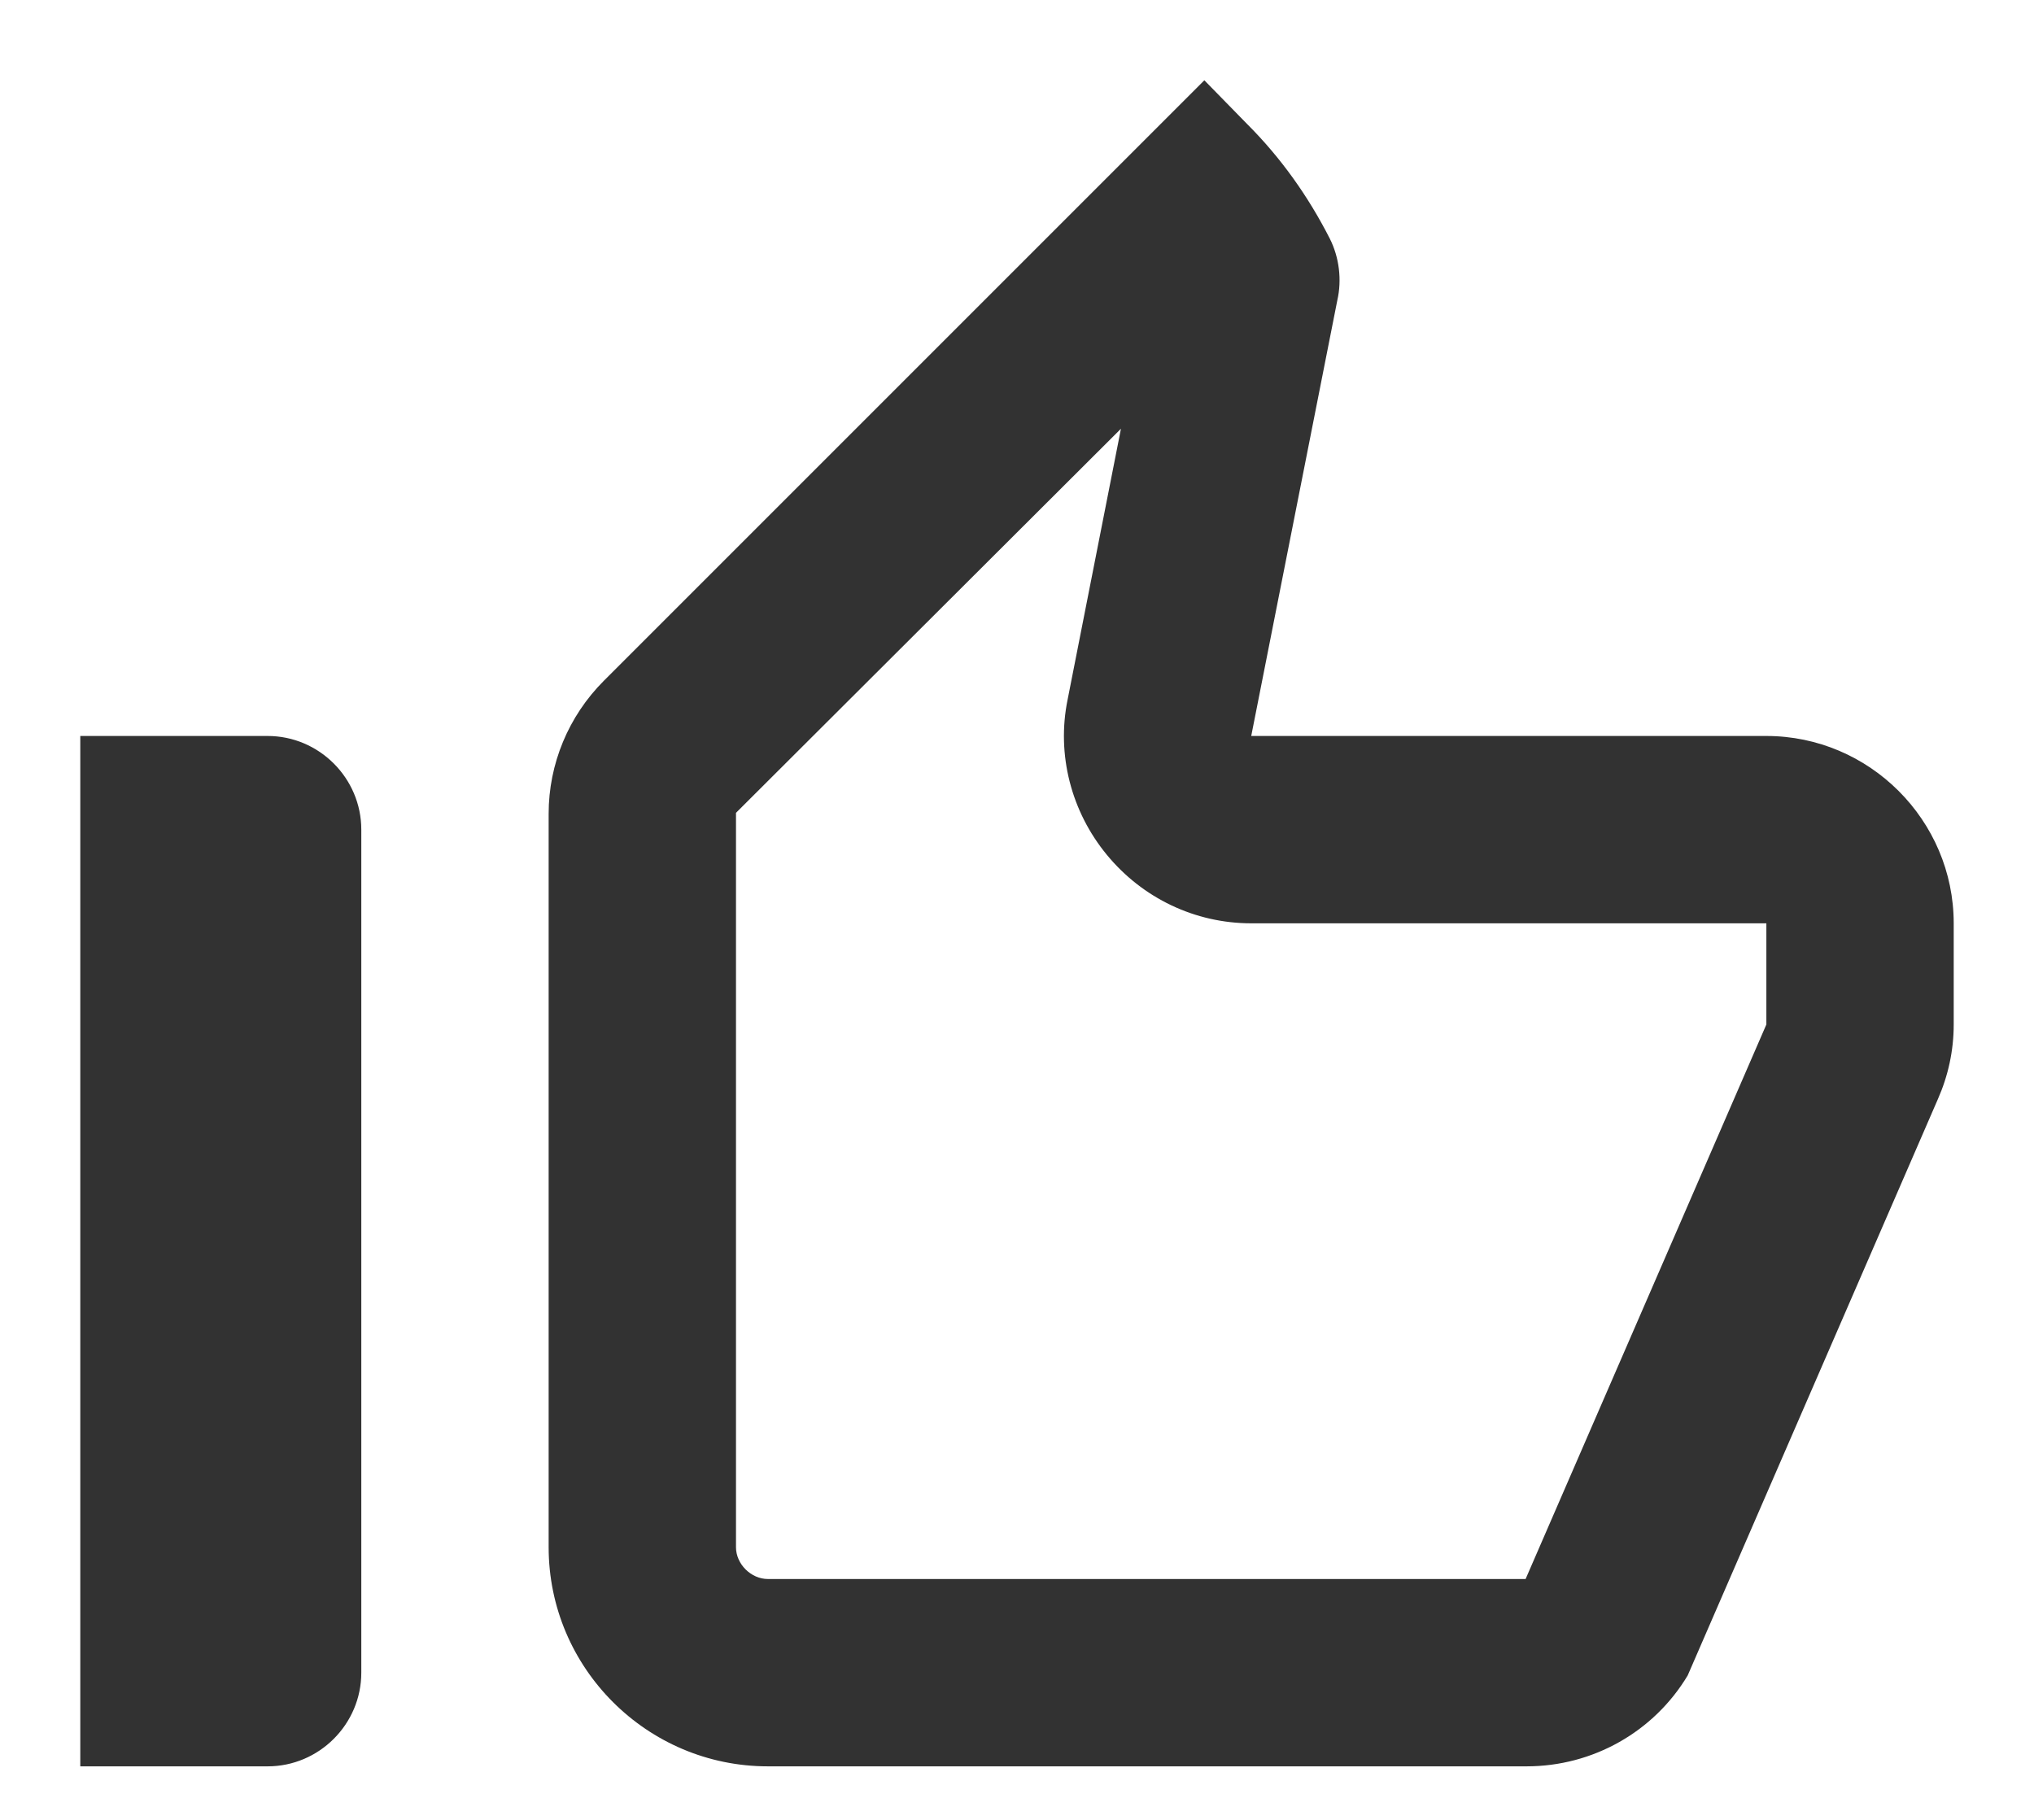
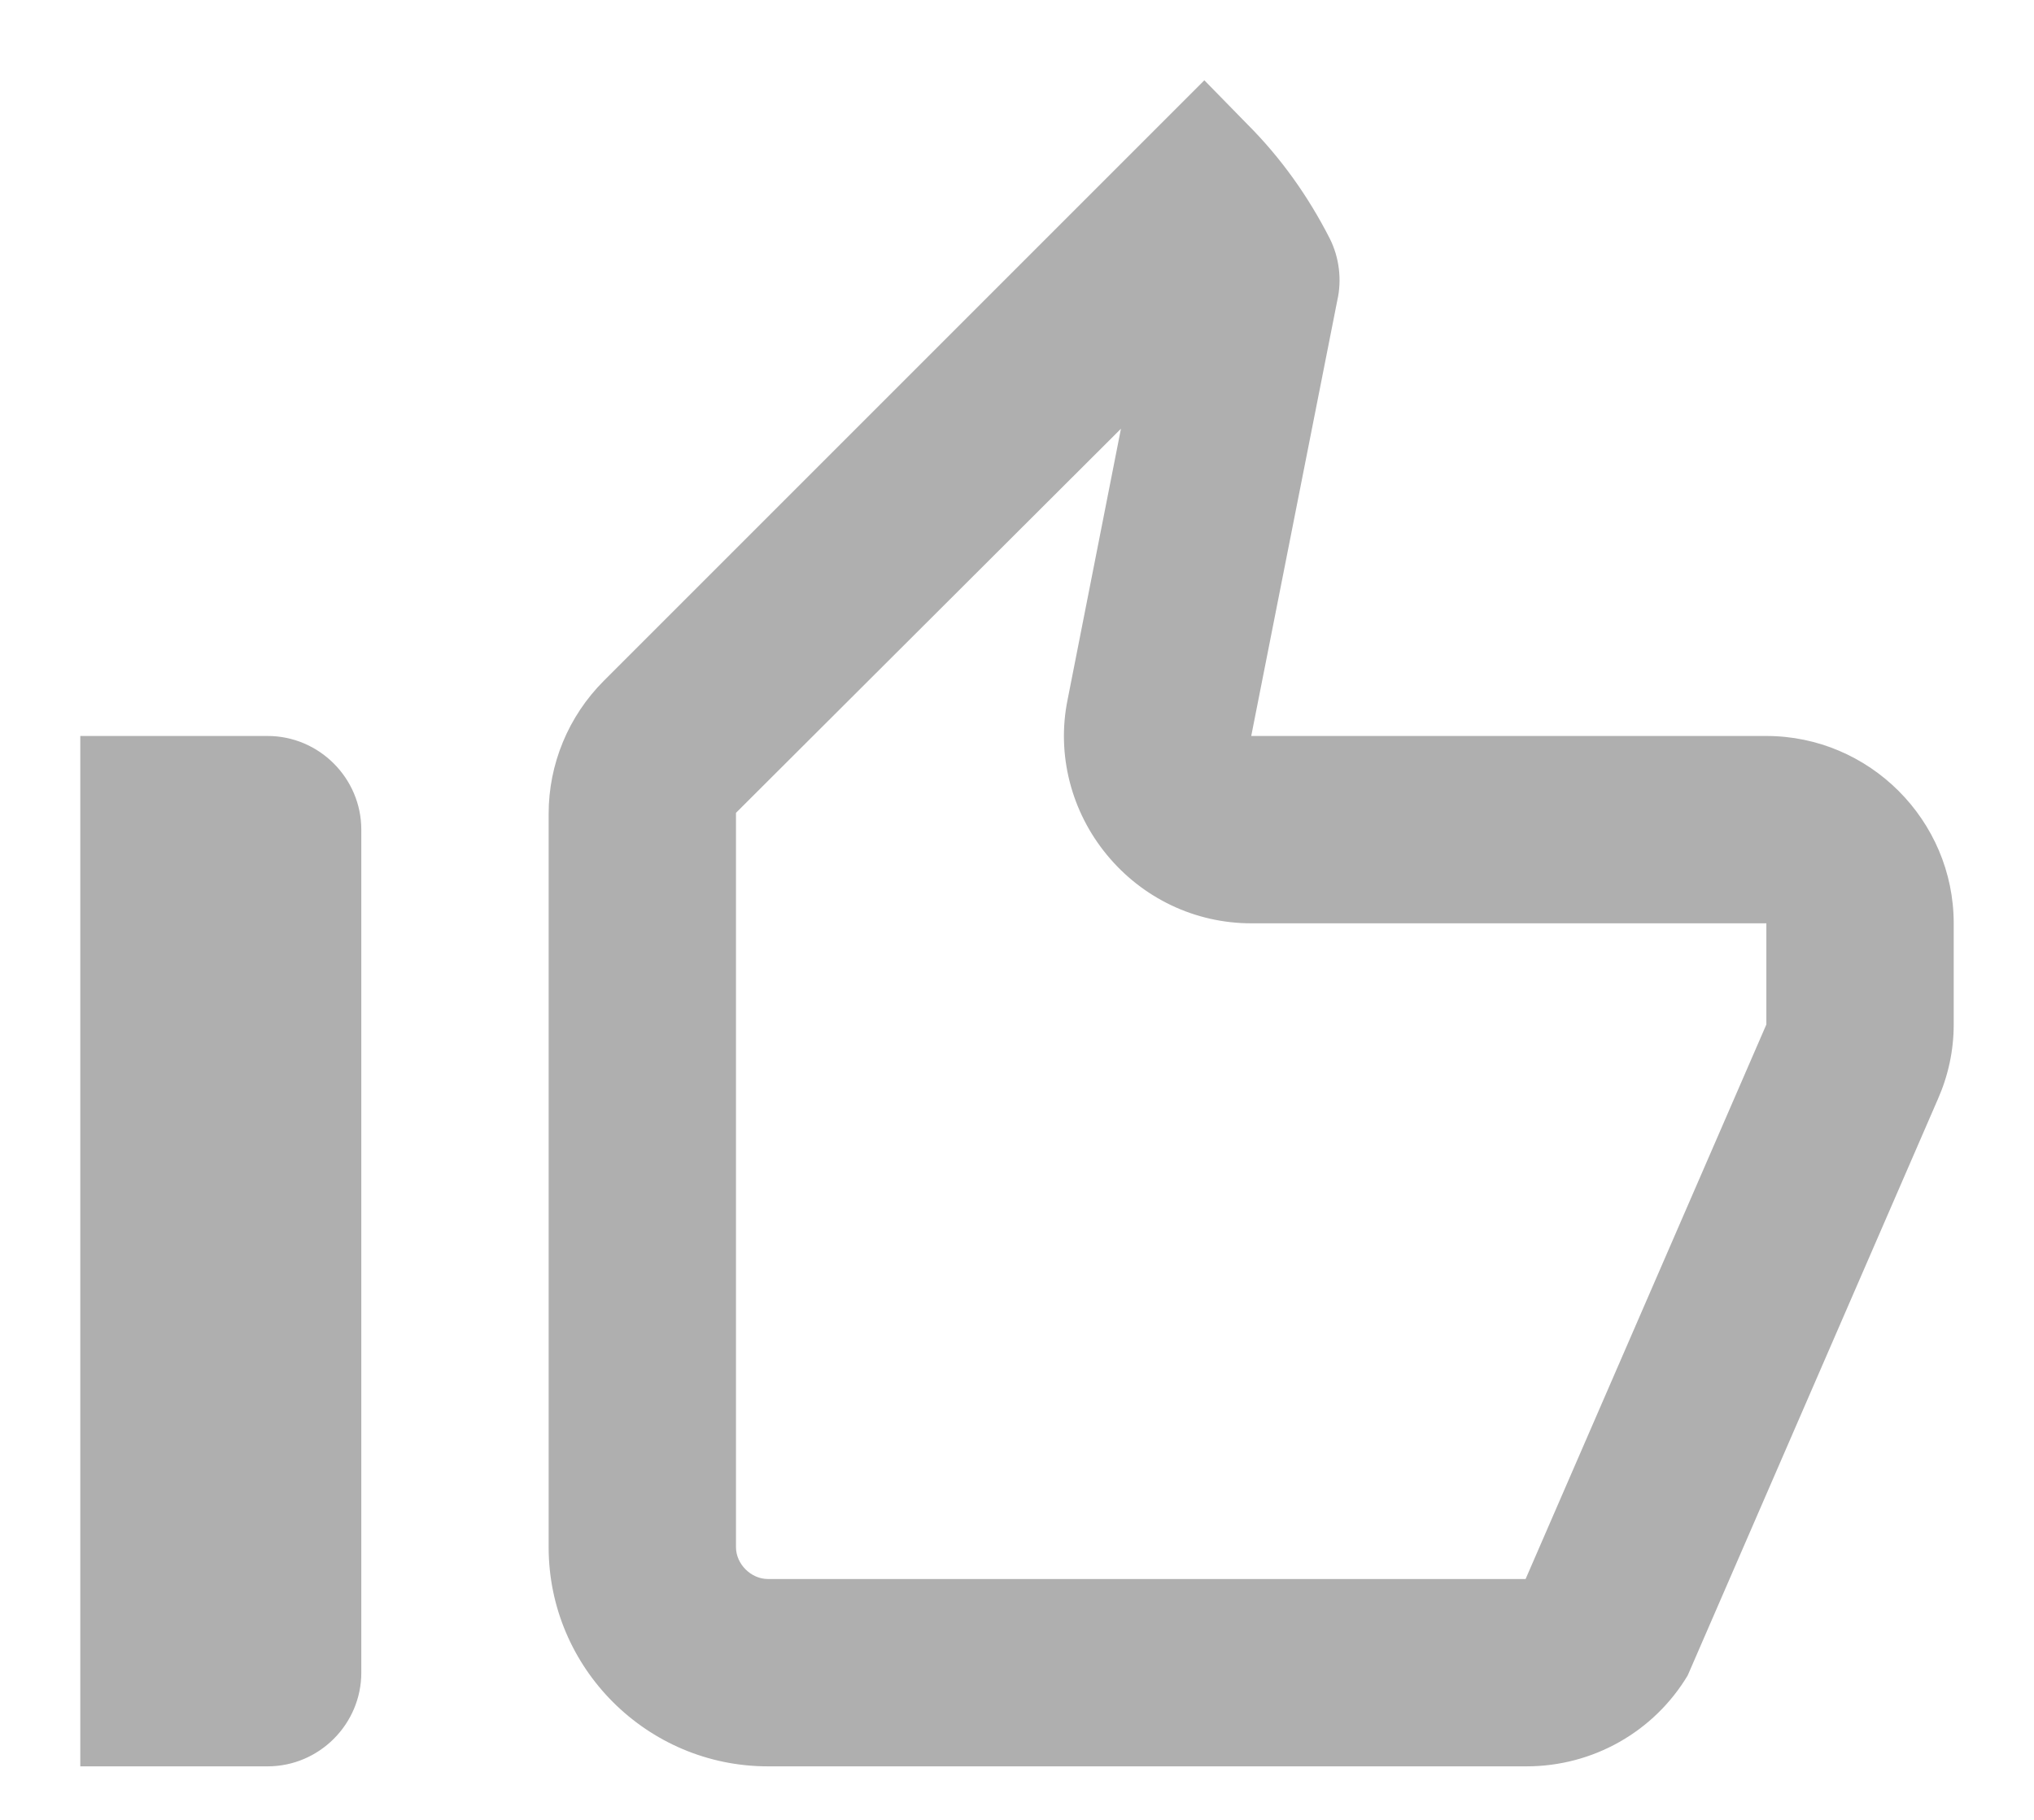
<svg xmlns="http://www.w3.org/2000/svg" width="19" height="17" viewBox="0 0 19 17" fill="none">
-   <path d="M10.471 4.005L9.973 6.534C9.867 7.05 10.008 7.584 10.34 7.986C10.672 8.389 11.162 8.625 11.688 8.625H16.5V9.57L14.251 14.75H7.173C7.015 14.75 6.875 14.61 6.875 14.453V7.593L10.471 4.005V4.005ZM11.25 0.75L5.641 6.359C5.309 6.691 5.125 7.138 5.125 7.601V14.453C5.125 15.581 6.044 16.5 7.173 16.5H14.26C14.881 16.5 15.45 16.176 15.765 15.651L18.101 10.27C18.198 10.051 18.25 9.815 18.25 9.57V8.625C18.25 7.662 17.462 6.875 16.5 6.875H11.688L12.492 2.806C12.536 2.614 12.51 2.404 12.422 2.229C12.221 1.835 11.967 1.476 11.652 1.161L11.25 0.75ZM2.5 6.875H0.75V16.5H2.5C2.981 16.5 3.375 16.106 3.375 15.625V7.75C3.375 7.269 2.981 6.875 2.5 6.875Z" fill="#323232" />
+   <path d="M10.471 4.005L9.973 6.534C9.867 7.05 10.008 7.584 10.34 7.986C10.672 8.389 11.162 8.625 11.688 8.625H16.5V9.57L14.251 14.75H7.173C7.015 14.75 6.875 14.61 6.875 14.453V7.593L10.471 4.005V4.005ZM11.25 0.75L5.641 6.359C5.309 6.691 5.125 7.138 5.125 7.601V14.453C5.125 15.581 6.044 16.5 7.173 16.5H14.26C14.881 16.5 15.45 16.176 15.765 15.651L18.101 10.27C18.198 10.051 18.25 9.815 18.25 9.57V8.625C18.25 7.662 17.462 6.875 16.5 6.875H11.688L12.492 2.806C12.536 2.614 12.51 2.404 12.422 2.229C12.221 1.835 11.967 1.476 11.652 1.161L11.25 0.75ZM2.5 6.875H0.75V16.5H2.5C2.981 16.5 3.375 16.106 3.375 15.625V7.75C3.375 7.269 2.981 6.875 2.5 6.875Z" fill="#AFAFAF" />
</svg>
